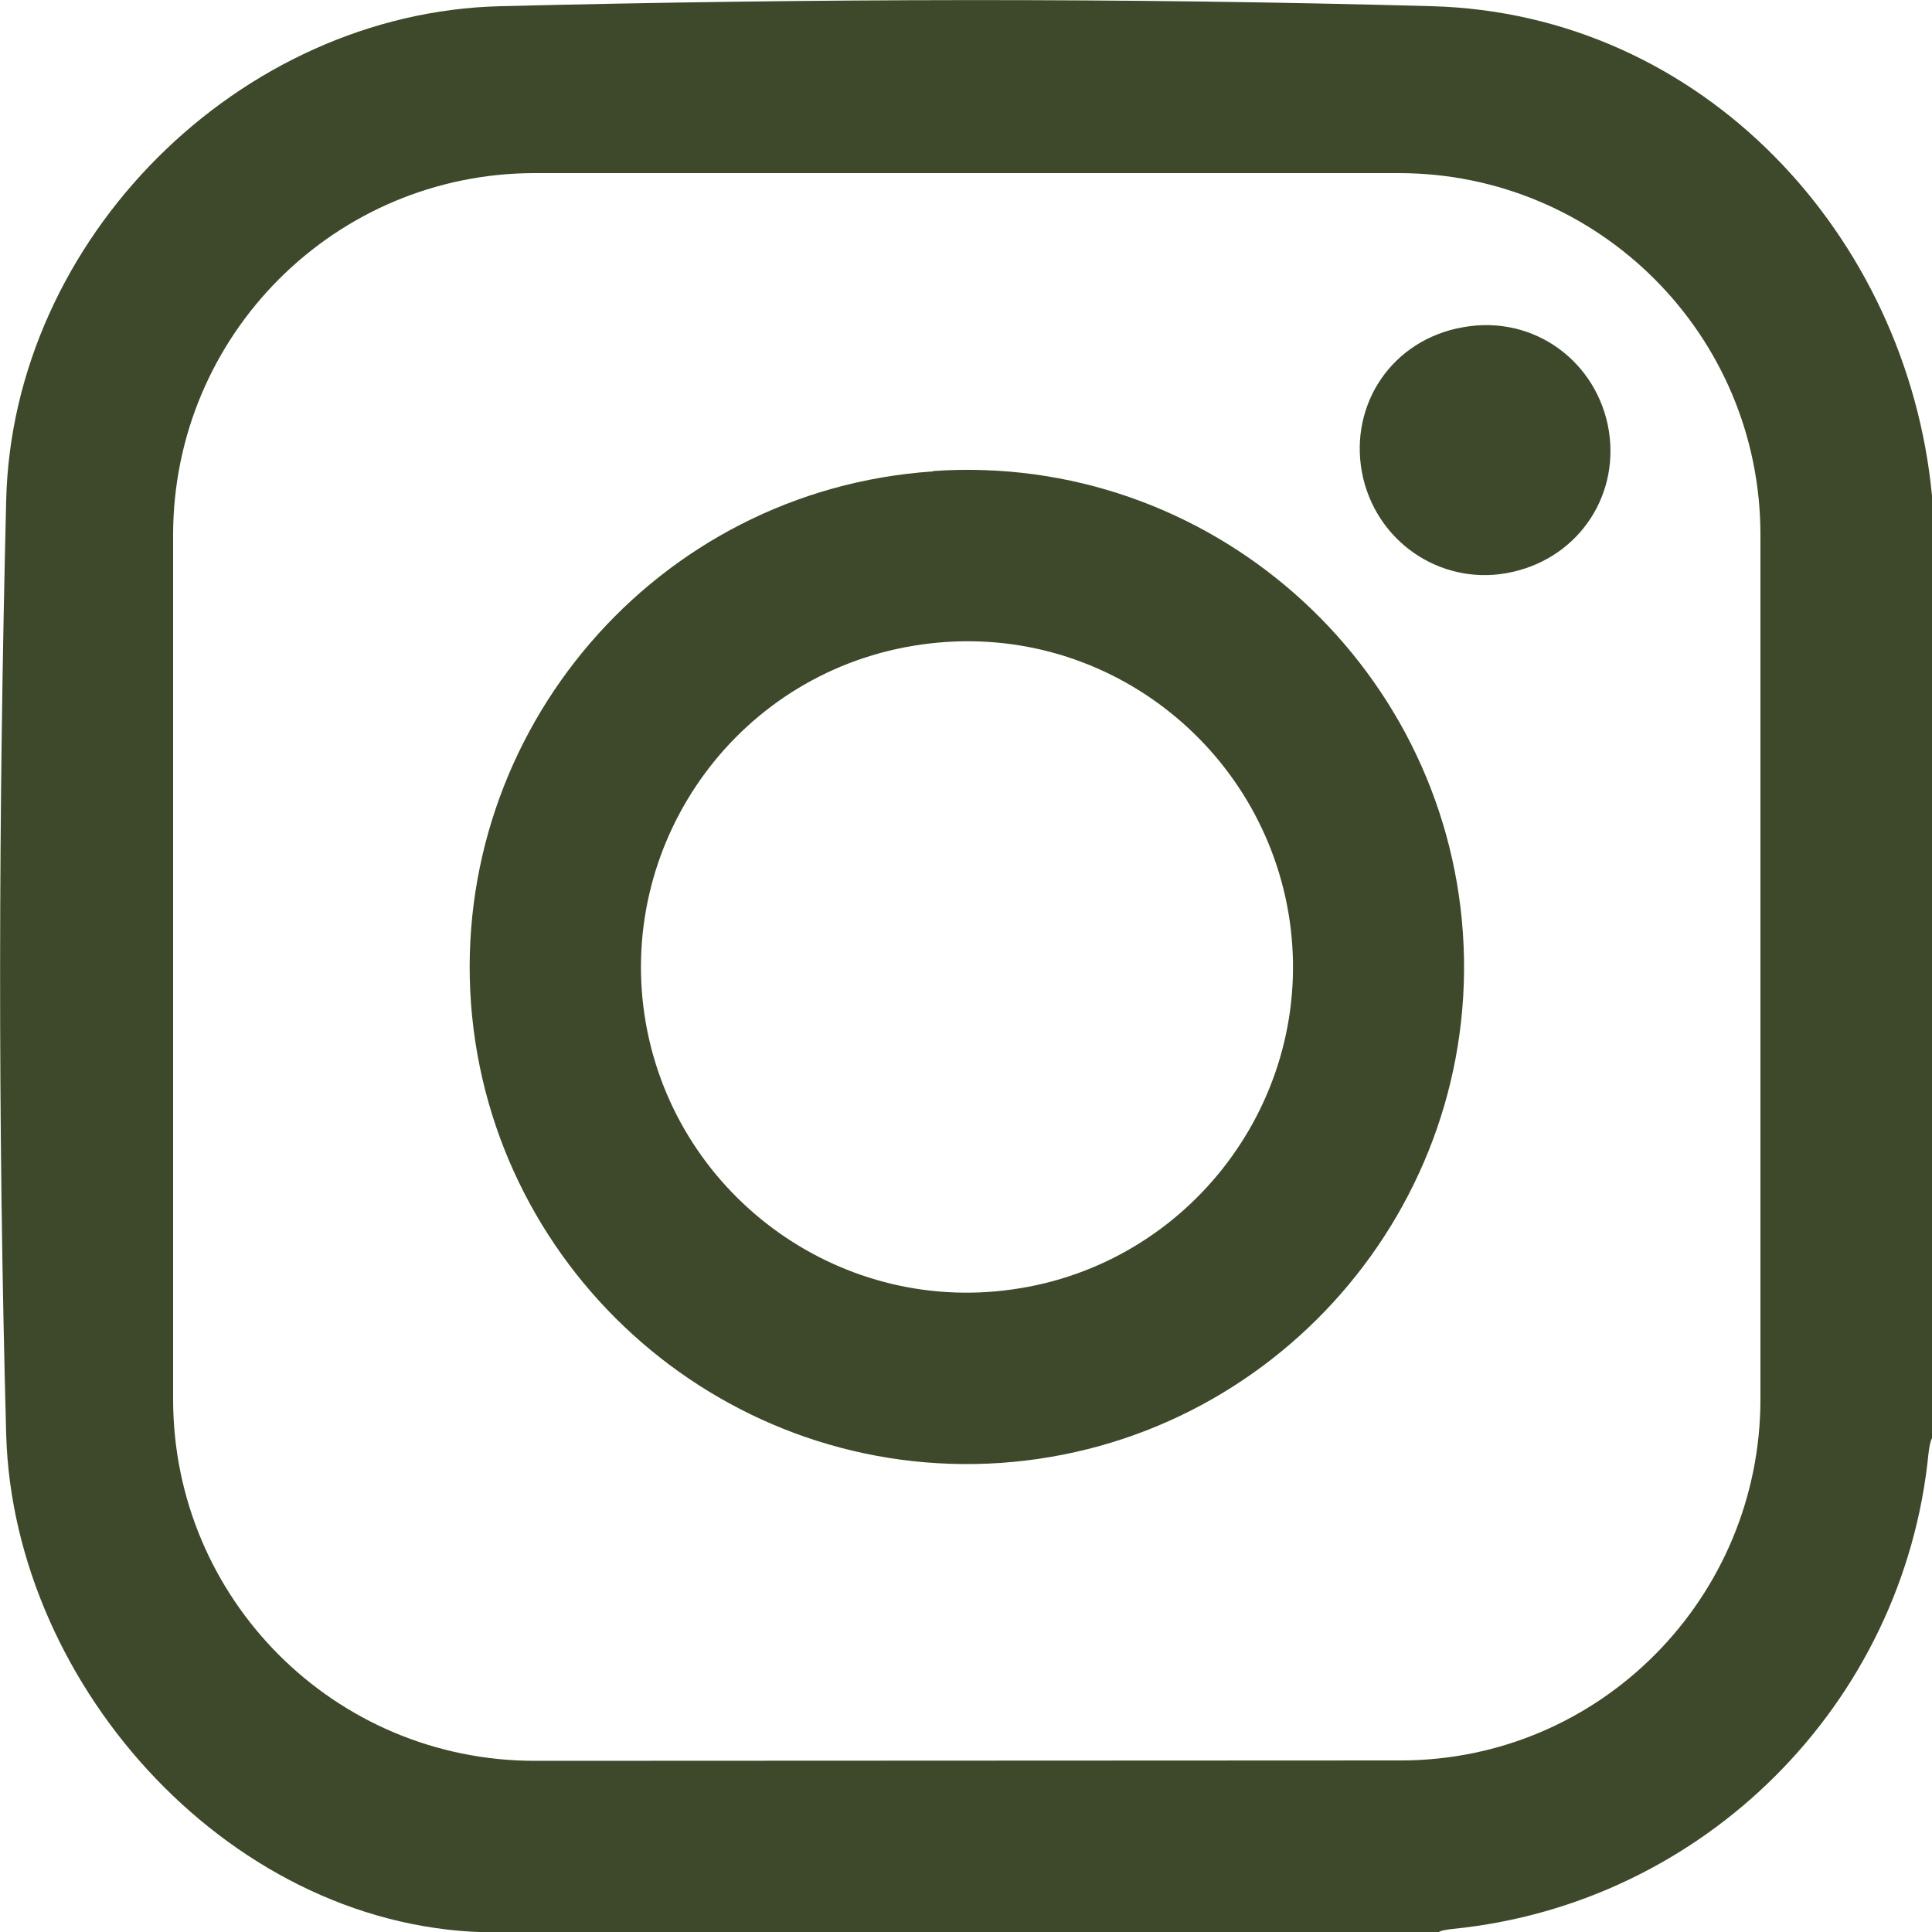
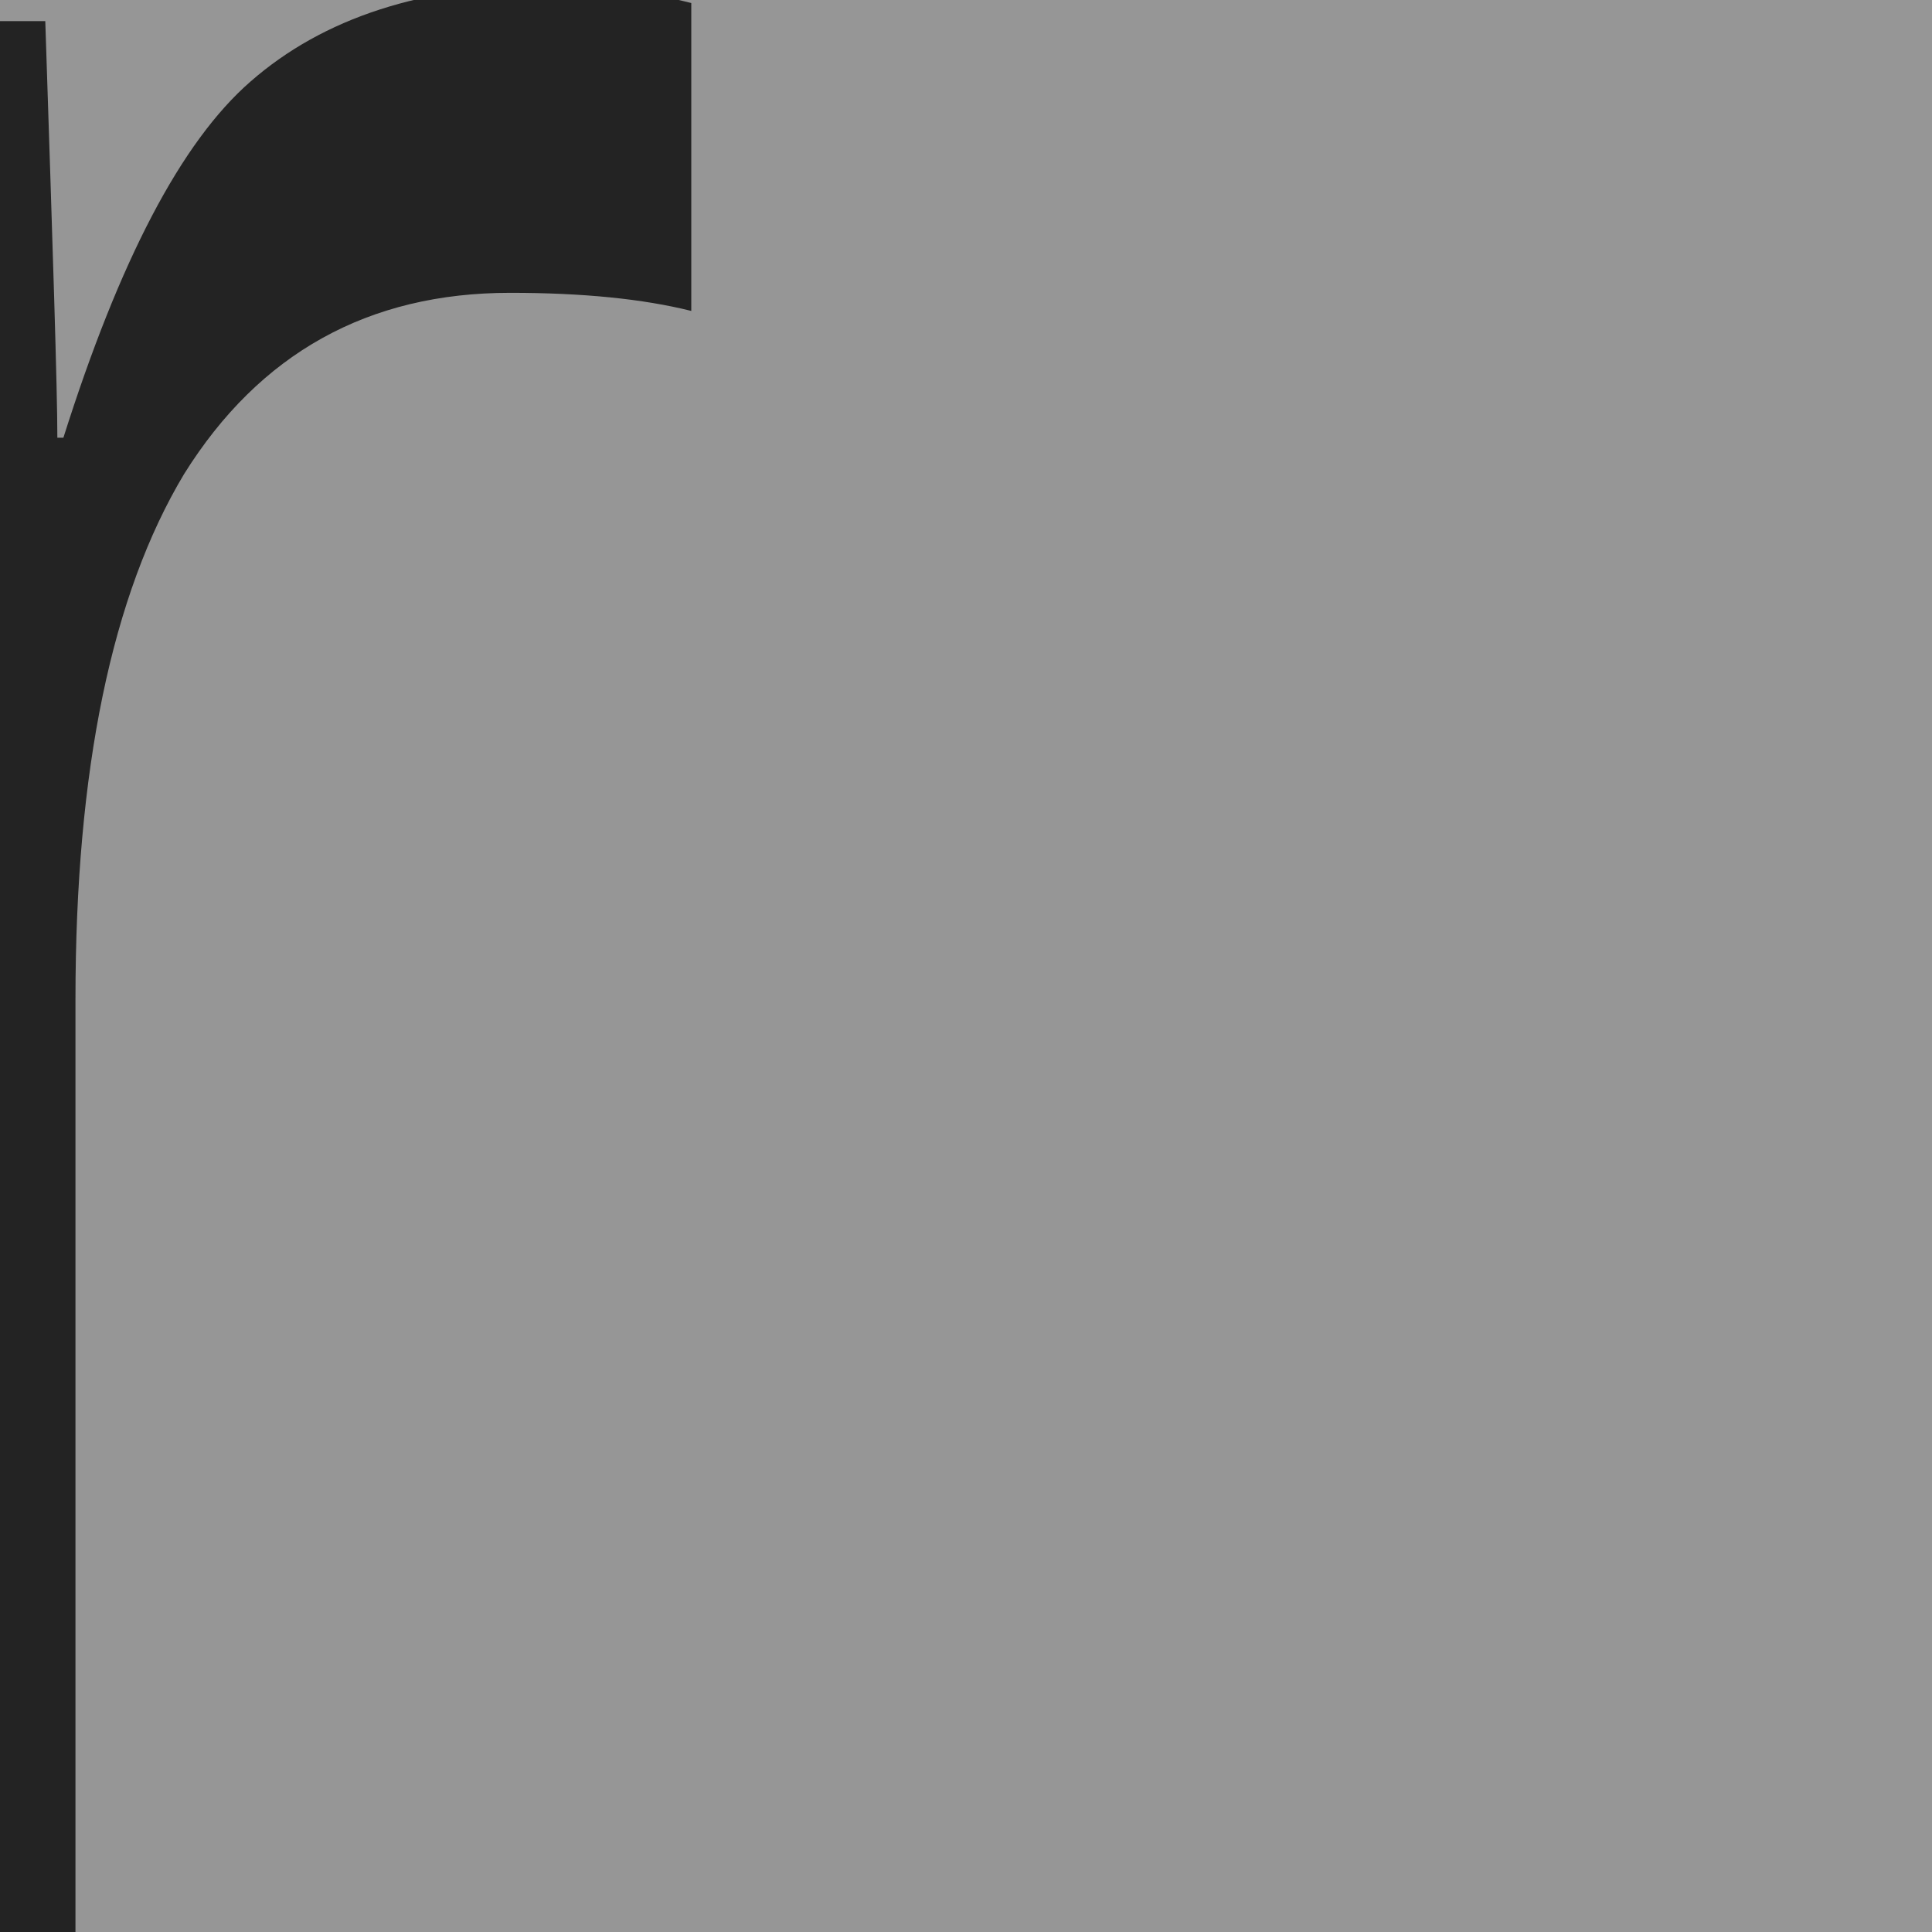
- <svg xmlns="http://www.w3.org/2000/svg" width="5" height="5" viewBox="0 0 5 5" fill="none">
-   <path d="M5 1.283V3.722C4.996 3.729 4.993 3.744 4.991 3.761C4.927 4.41 4.41 4.927 3.76 4.992C3.743 4.994 3.729 4.996 3.722 5.001H1.283C0.607 5.001 0.035 4.369 0.016 3.713C-0.006 2.893 -0.004 2.109 0.016 1.295C0.032 0.619 0.618 0.032 1.296 0.016C2.103 -0.004 2.904 -0.006 3.705 0.016C4.409 0.035 4.936 0.612 5 1.283ZM3.625 4.556C4.143 4.556 4.556 4.133 4.556 3.621V1.384C4.556 0.867 4.137 0.448 3.62 0.448H1.384C0.867 0.448 0.448 0.867 0.448 1.385V3.621C0.448 4.138 0.866 4.557 1.384 4.557L3.625 4.556H3.625Z" fill="#3E492B" />
-   <path d="M2.415 1.219C3.128 1.17 3.738 1.714 3.786 2.415C3.834 3.122 3.297 3.737 2.59 3.786C1.886 3.834 1.272 3.302 1.219 2.598C1.167 1.894 1.697 1.269 2.414 1.22L2.415 1.219ZM2.385 1.668C1.915 1.734 1.6 2.17 1.668 2.627C1.737 3.084 2.163 3.402 2.62 3.337C3.079 3.273 3.403 2.846 3.338 2.385C3.273 1.931 2.853 1.602 2.385 1.668Z" fill="#3E492B" />
-   <path d="M3.771 0.85C3.955 0.808 4.124 0.924 4.161 1.1C4.197 1.277 4.088 1.441 3.915 1.48C3.742 1.52 3.57 1.413 3.528 1.238C3.487 1.063 3.589 0.891 3.77 0.85H3.771Z" fill="#3E492B" />
+ <svg xmlns="http://www.w3.org/2000/svg" width="5" height="5" viewBox="0 0 5 5">
+   <rect width="100%" height="100%" fill="#969696" />
+   <text x="50%" y="50%" text-anchor="middle" dominant-baseline="middle" fill="#232323" font-family="Arial, sans-serif" font-size="10">placeholder ig_icon.svg</text>
</svg>
